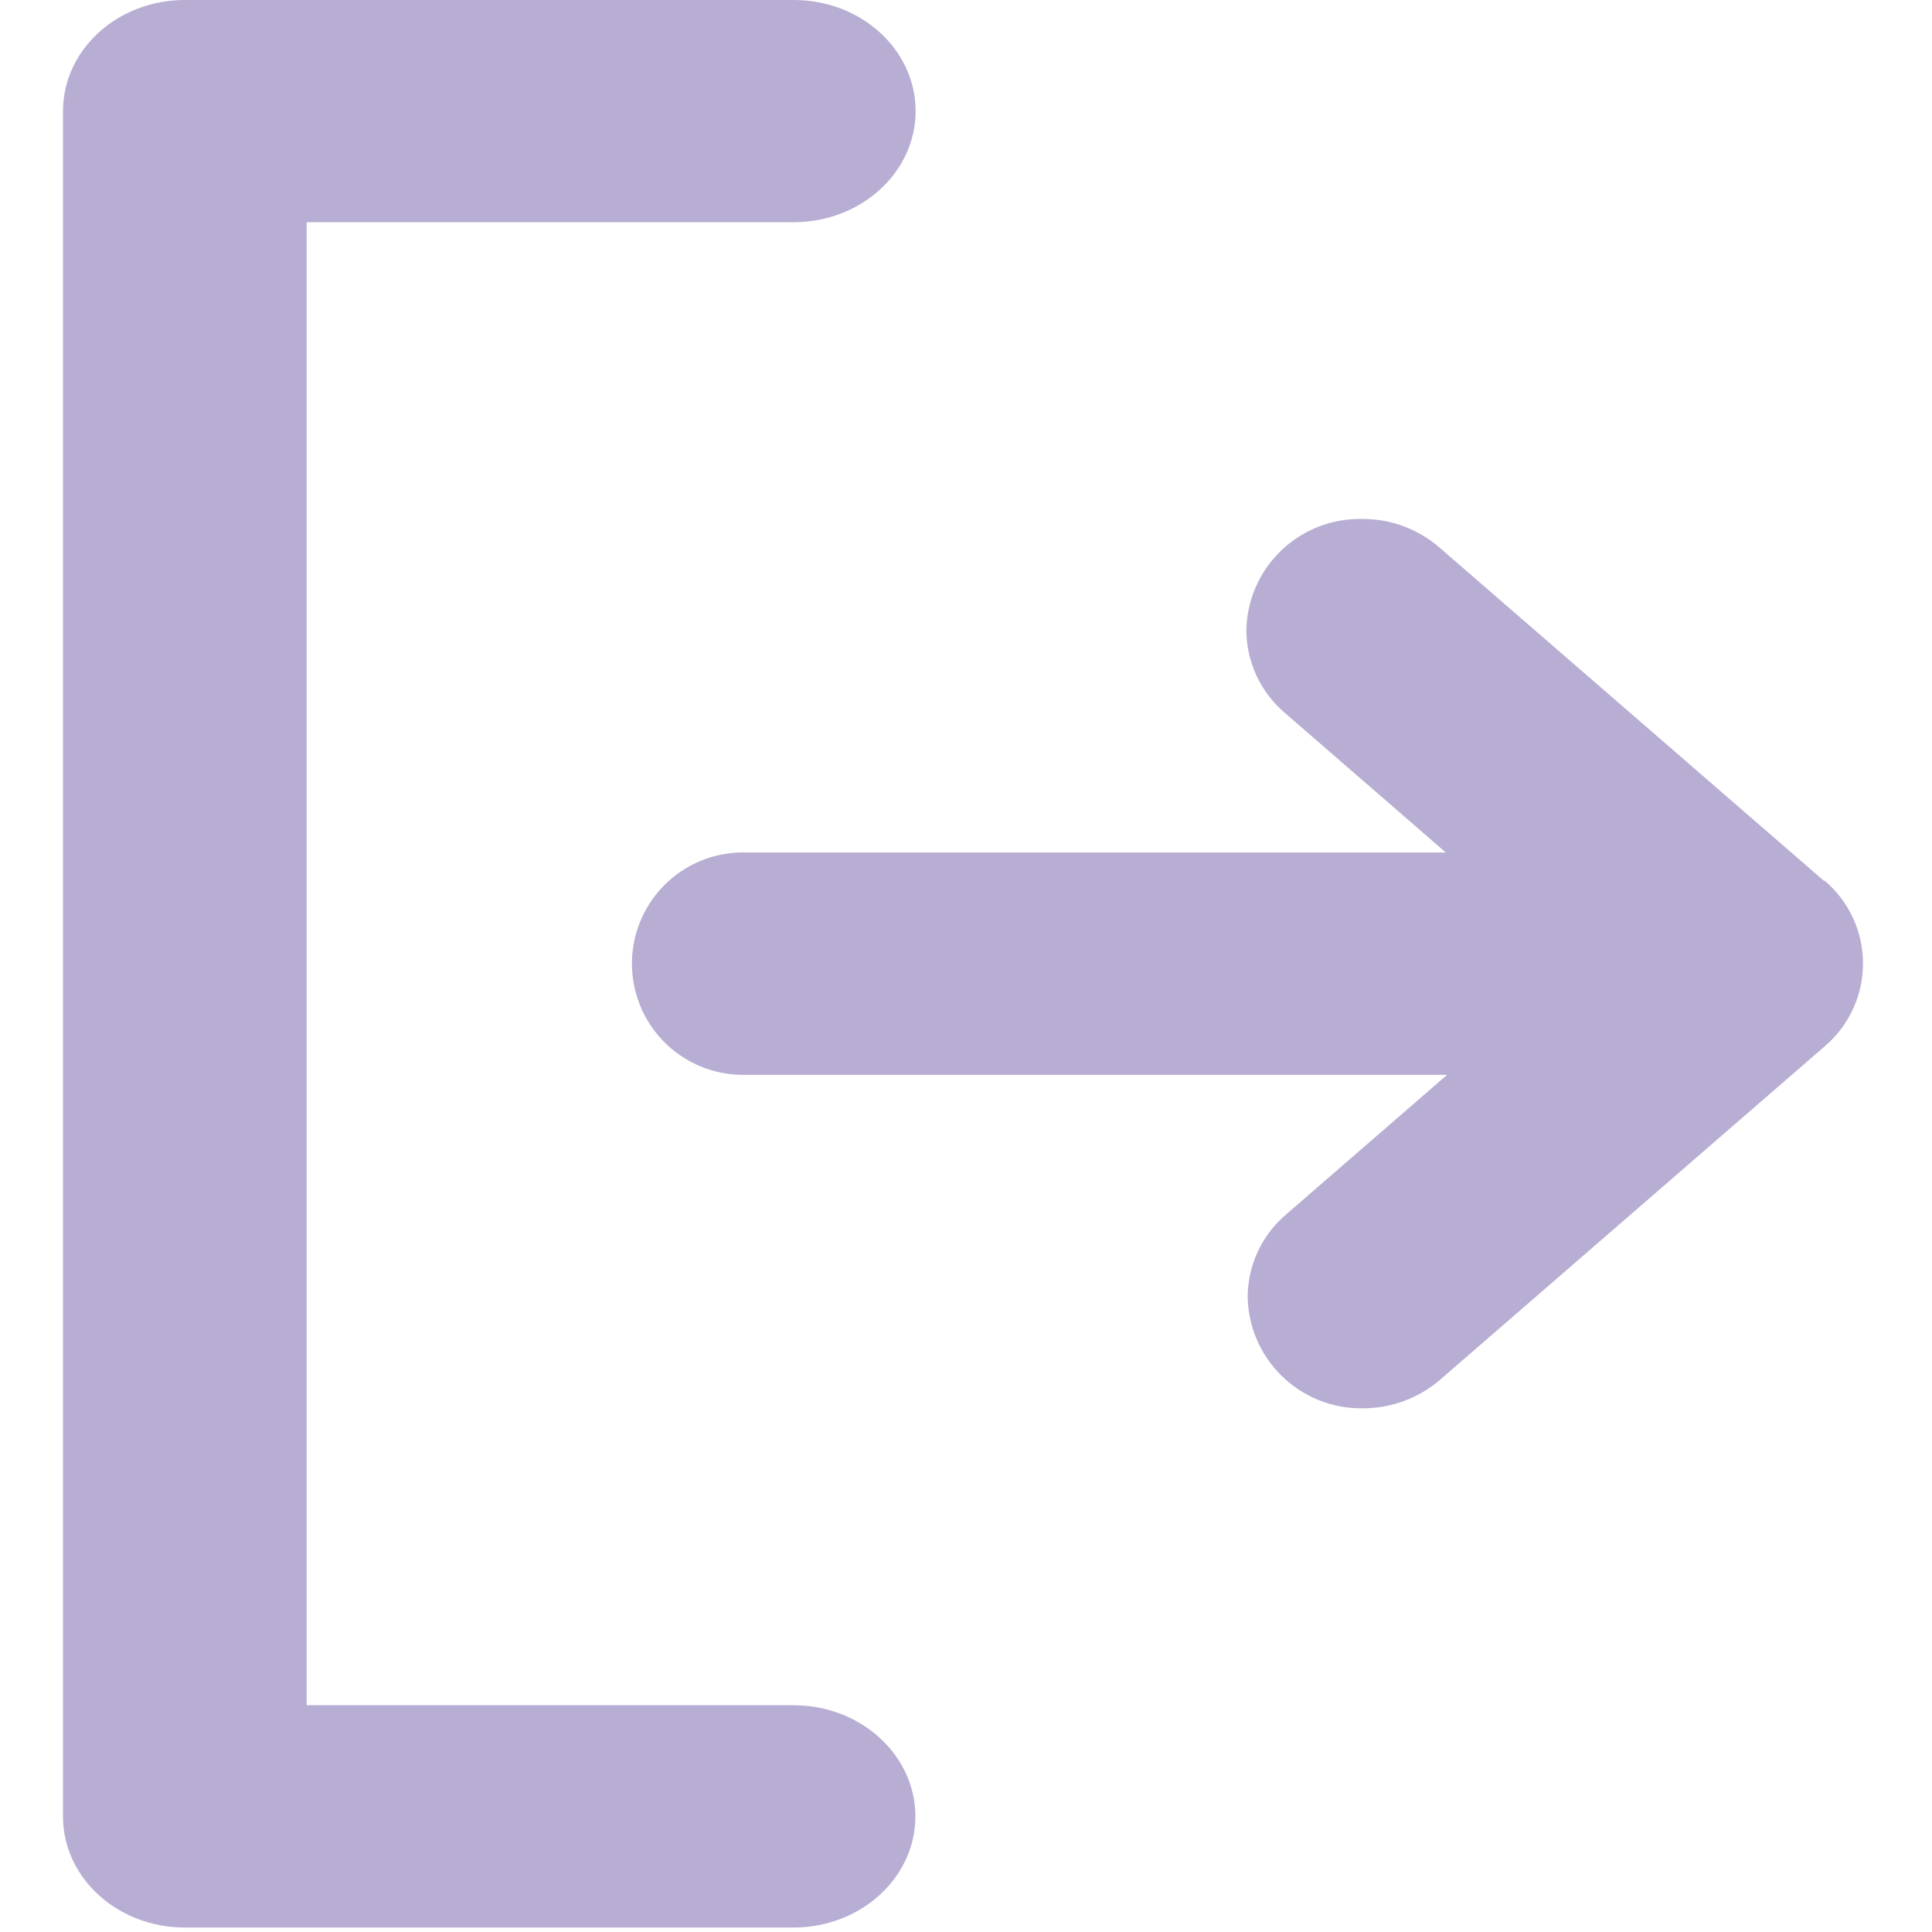
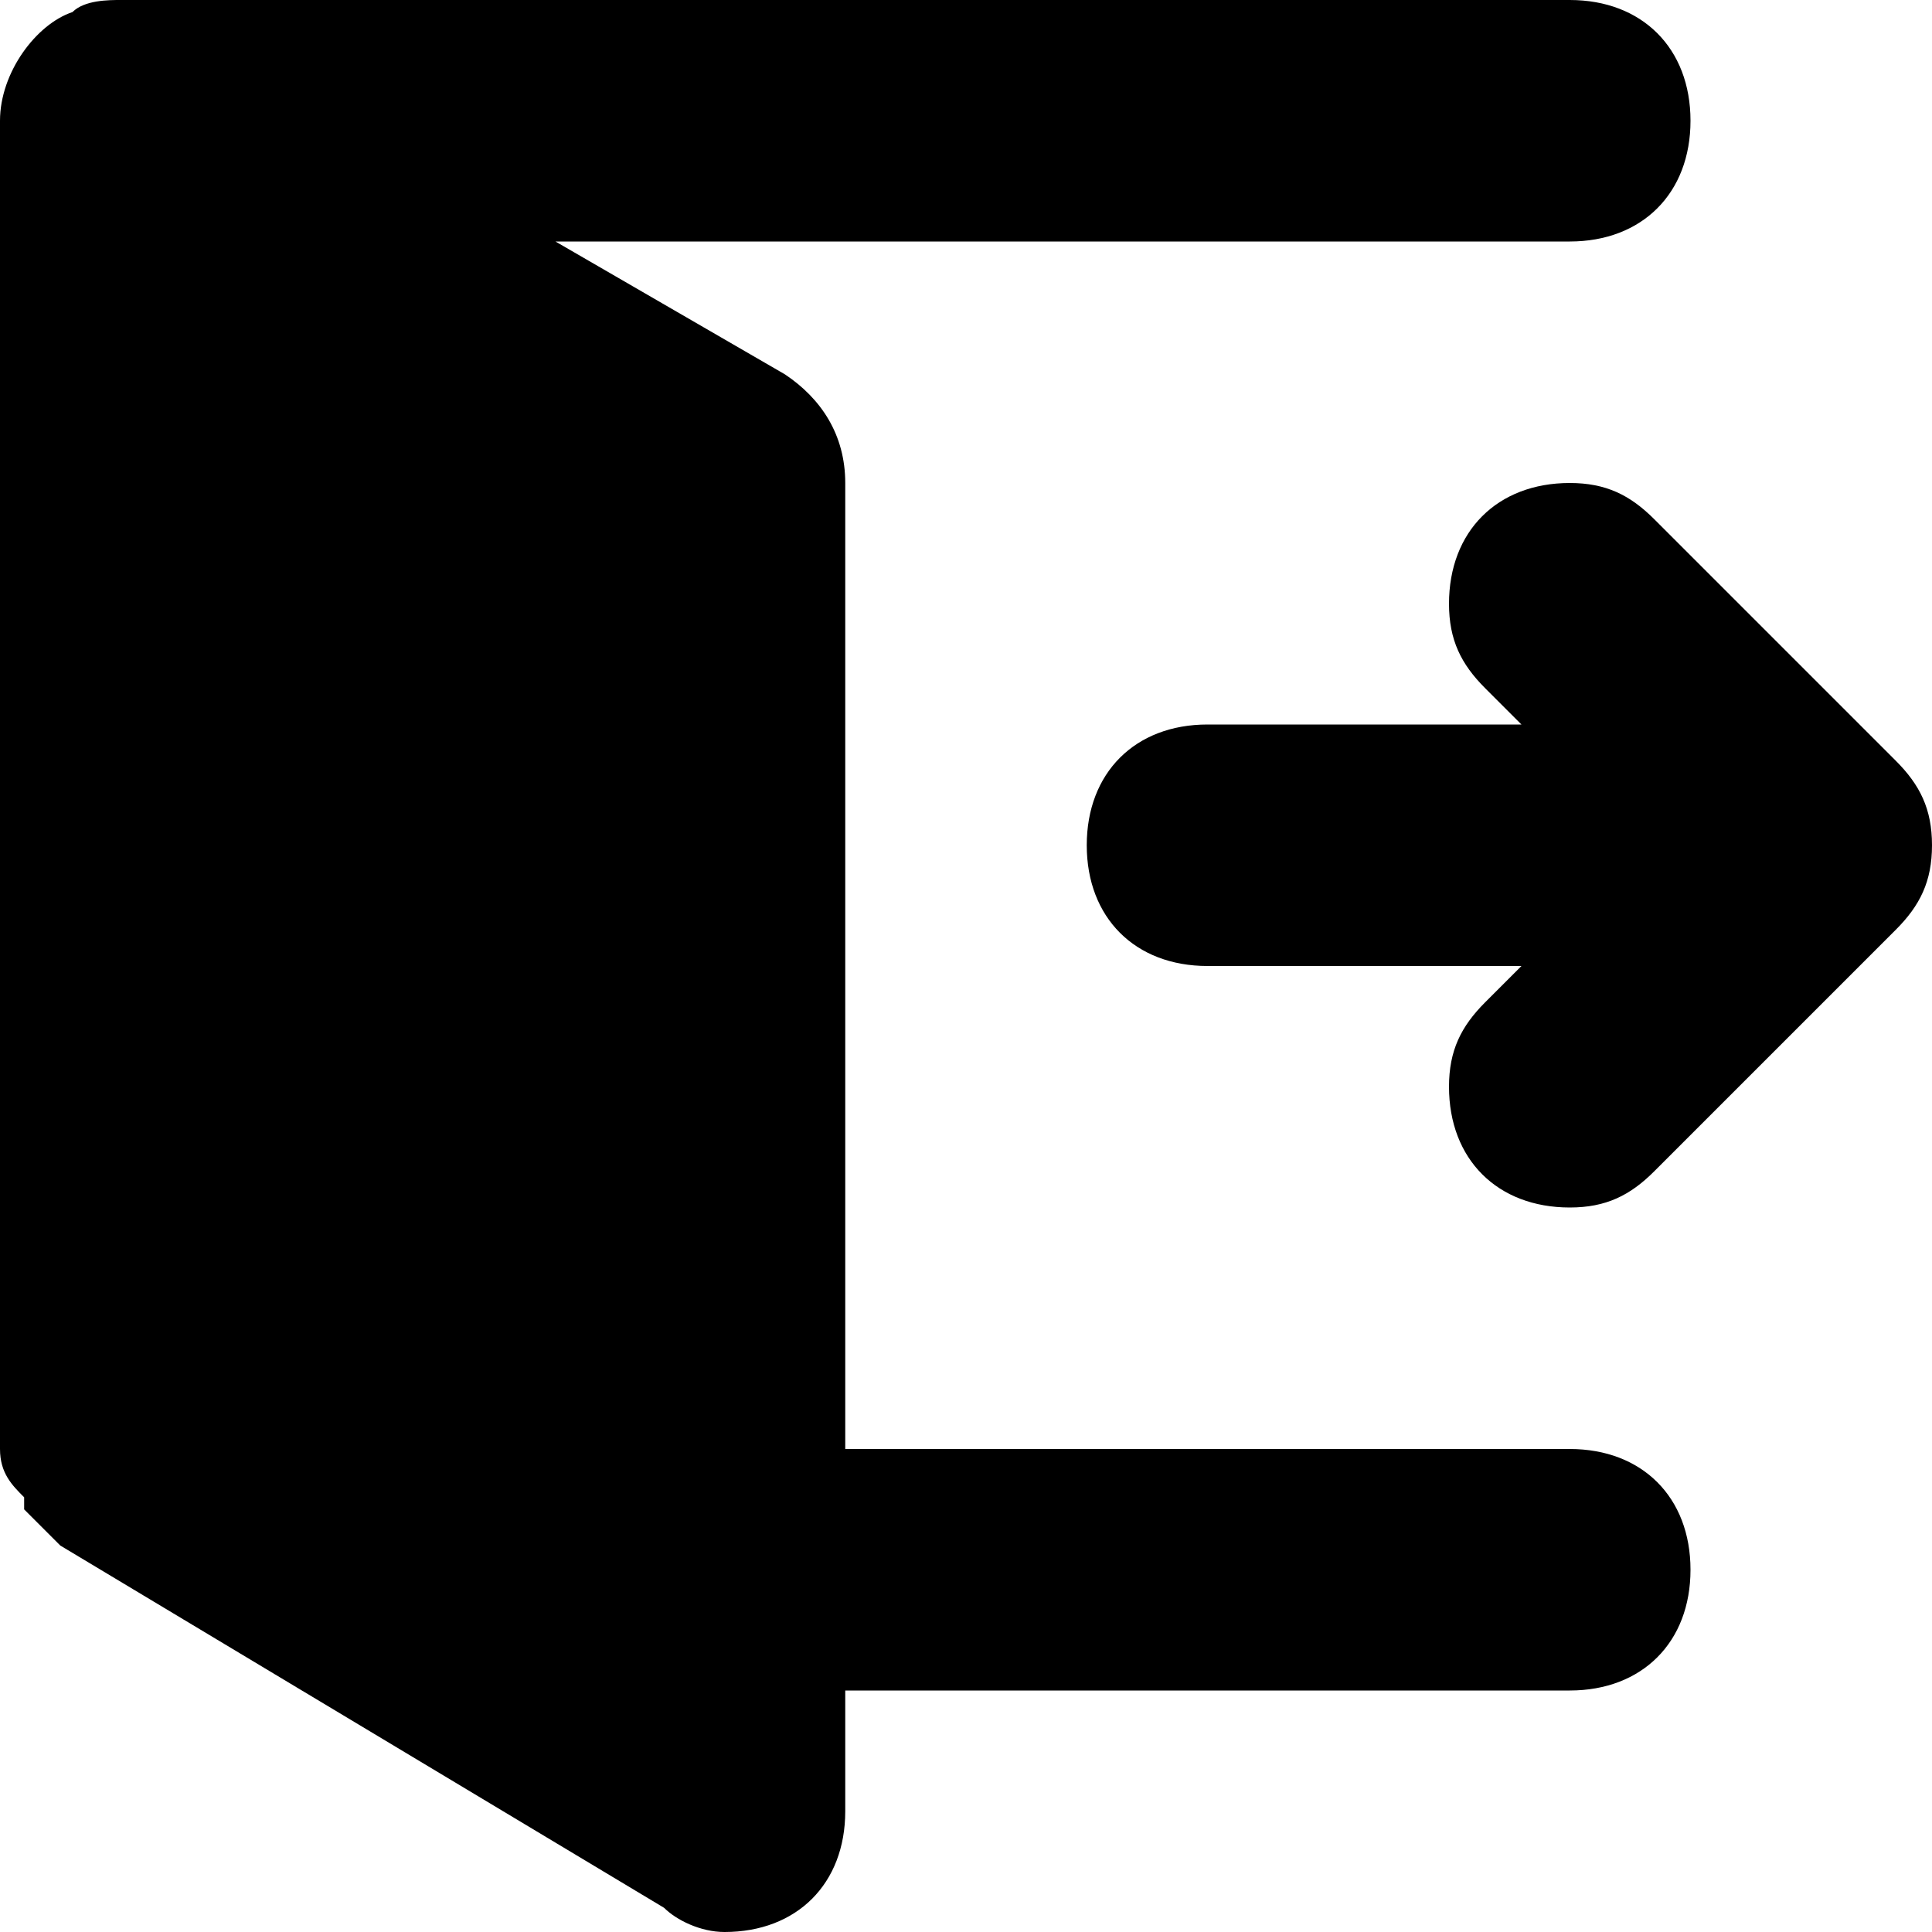
- <svg xmlns="http://www.w3.org/2000/svg" t="1714286098181" class="icon" viewBox="0 0 1024 1024" version="1.1" p-id="11826" width="200" height="200">
-   <path d="M966.829 466.944L762.989 290.24a61.76 61.76 0 0 0-40.896-15.168 60.096 60.096 0 0 0-61.504 58.88 57.92 57.92 0 0 0 20.352 43.84l85.376 74.048H395.821a58.944 58.944 0 1 0 0 117.824h371.2l-85.376 74.048a57.6 57.6 0 0 0-20.352 43.712 60.16 60.16 0 0 0 61.12 59.008 62.592 62.592 0 0 0 40.896-15.168l203.84-176.704a57.6 57.6 0 0 0 0-87.744z" fill="#b8add2" p-id="11827" />
-   <path d="M420.589 903.808H162.541V117.76h258.176c35.584 0 64.576-26.368 64.576-58.88S456.429 0 420.717 0H97.965C62.317 0 33.389 26.368 33.389 58.88v903.872c0 32.512 28.864 58.88 64.576 58.88H420.589c35.584 0 64.576-26.368 64.576-58.88s-28.864-58.944-64.576-58.944z" fill="#b8add2" p-id="11828" />
+ <svg xmlns="http://www.w3.org/2000/svg" t="1716431797645" class="icon" viewBox="0 0 1024 1024" version="1.1" p-id="2635" width="200" height="200">
+   <path d="M1024 448c0 19.2-6.4 32-19.2 44.8l0 0-128 128 0 0C864 633.6 851.2 640 832 640c-38.4 0-64-25.6-64-64 0-19.2 6.4-32 19.2-44.8l0 0L806.4 512 640 512C601.6 512 576 486.4 576 448c0-38.4 25.6-64 64-64l166.4 0-19.2-19.2 0 0C774.4 352 768 339.2 768 320c0-38.4 25.6-64 64-64 19.2 0 32 6.4 44.8 19.2l0 0 128 128 0 0C1017.6 416 1024 428.8 1024 448zM832 128l-128 0L576 128 294.4 128l121.6 70.4 0 0C435.2 211.2 448 230.4 448 256l0 512 64 0 192 0 128 0c38.4 0 64 25.6 64 64s-25.6 64-64 64L512 896 448 896l0 64c0 38.4-25.6 64-64 64-12.8 0-25.6-6.4-32-12.8l0 0-320-192 0 0 0 0c-6.4-6.4-12.8-12.8-19.2-19.2 0 0 0 0 0-6.4C6.4 787.2 0 780.8 0 768L0 64c0-25.6 19.2-51.2 38.4-57.6C44.8 0 57.6 0 64 0l0 0 512 0 256 0c38.4 0 64 25.6 64 64C896 102.4 870.4 128 832 128z" p-id="2636" />
</svg>
